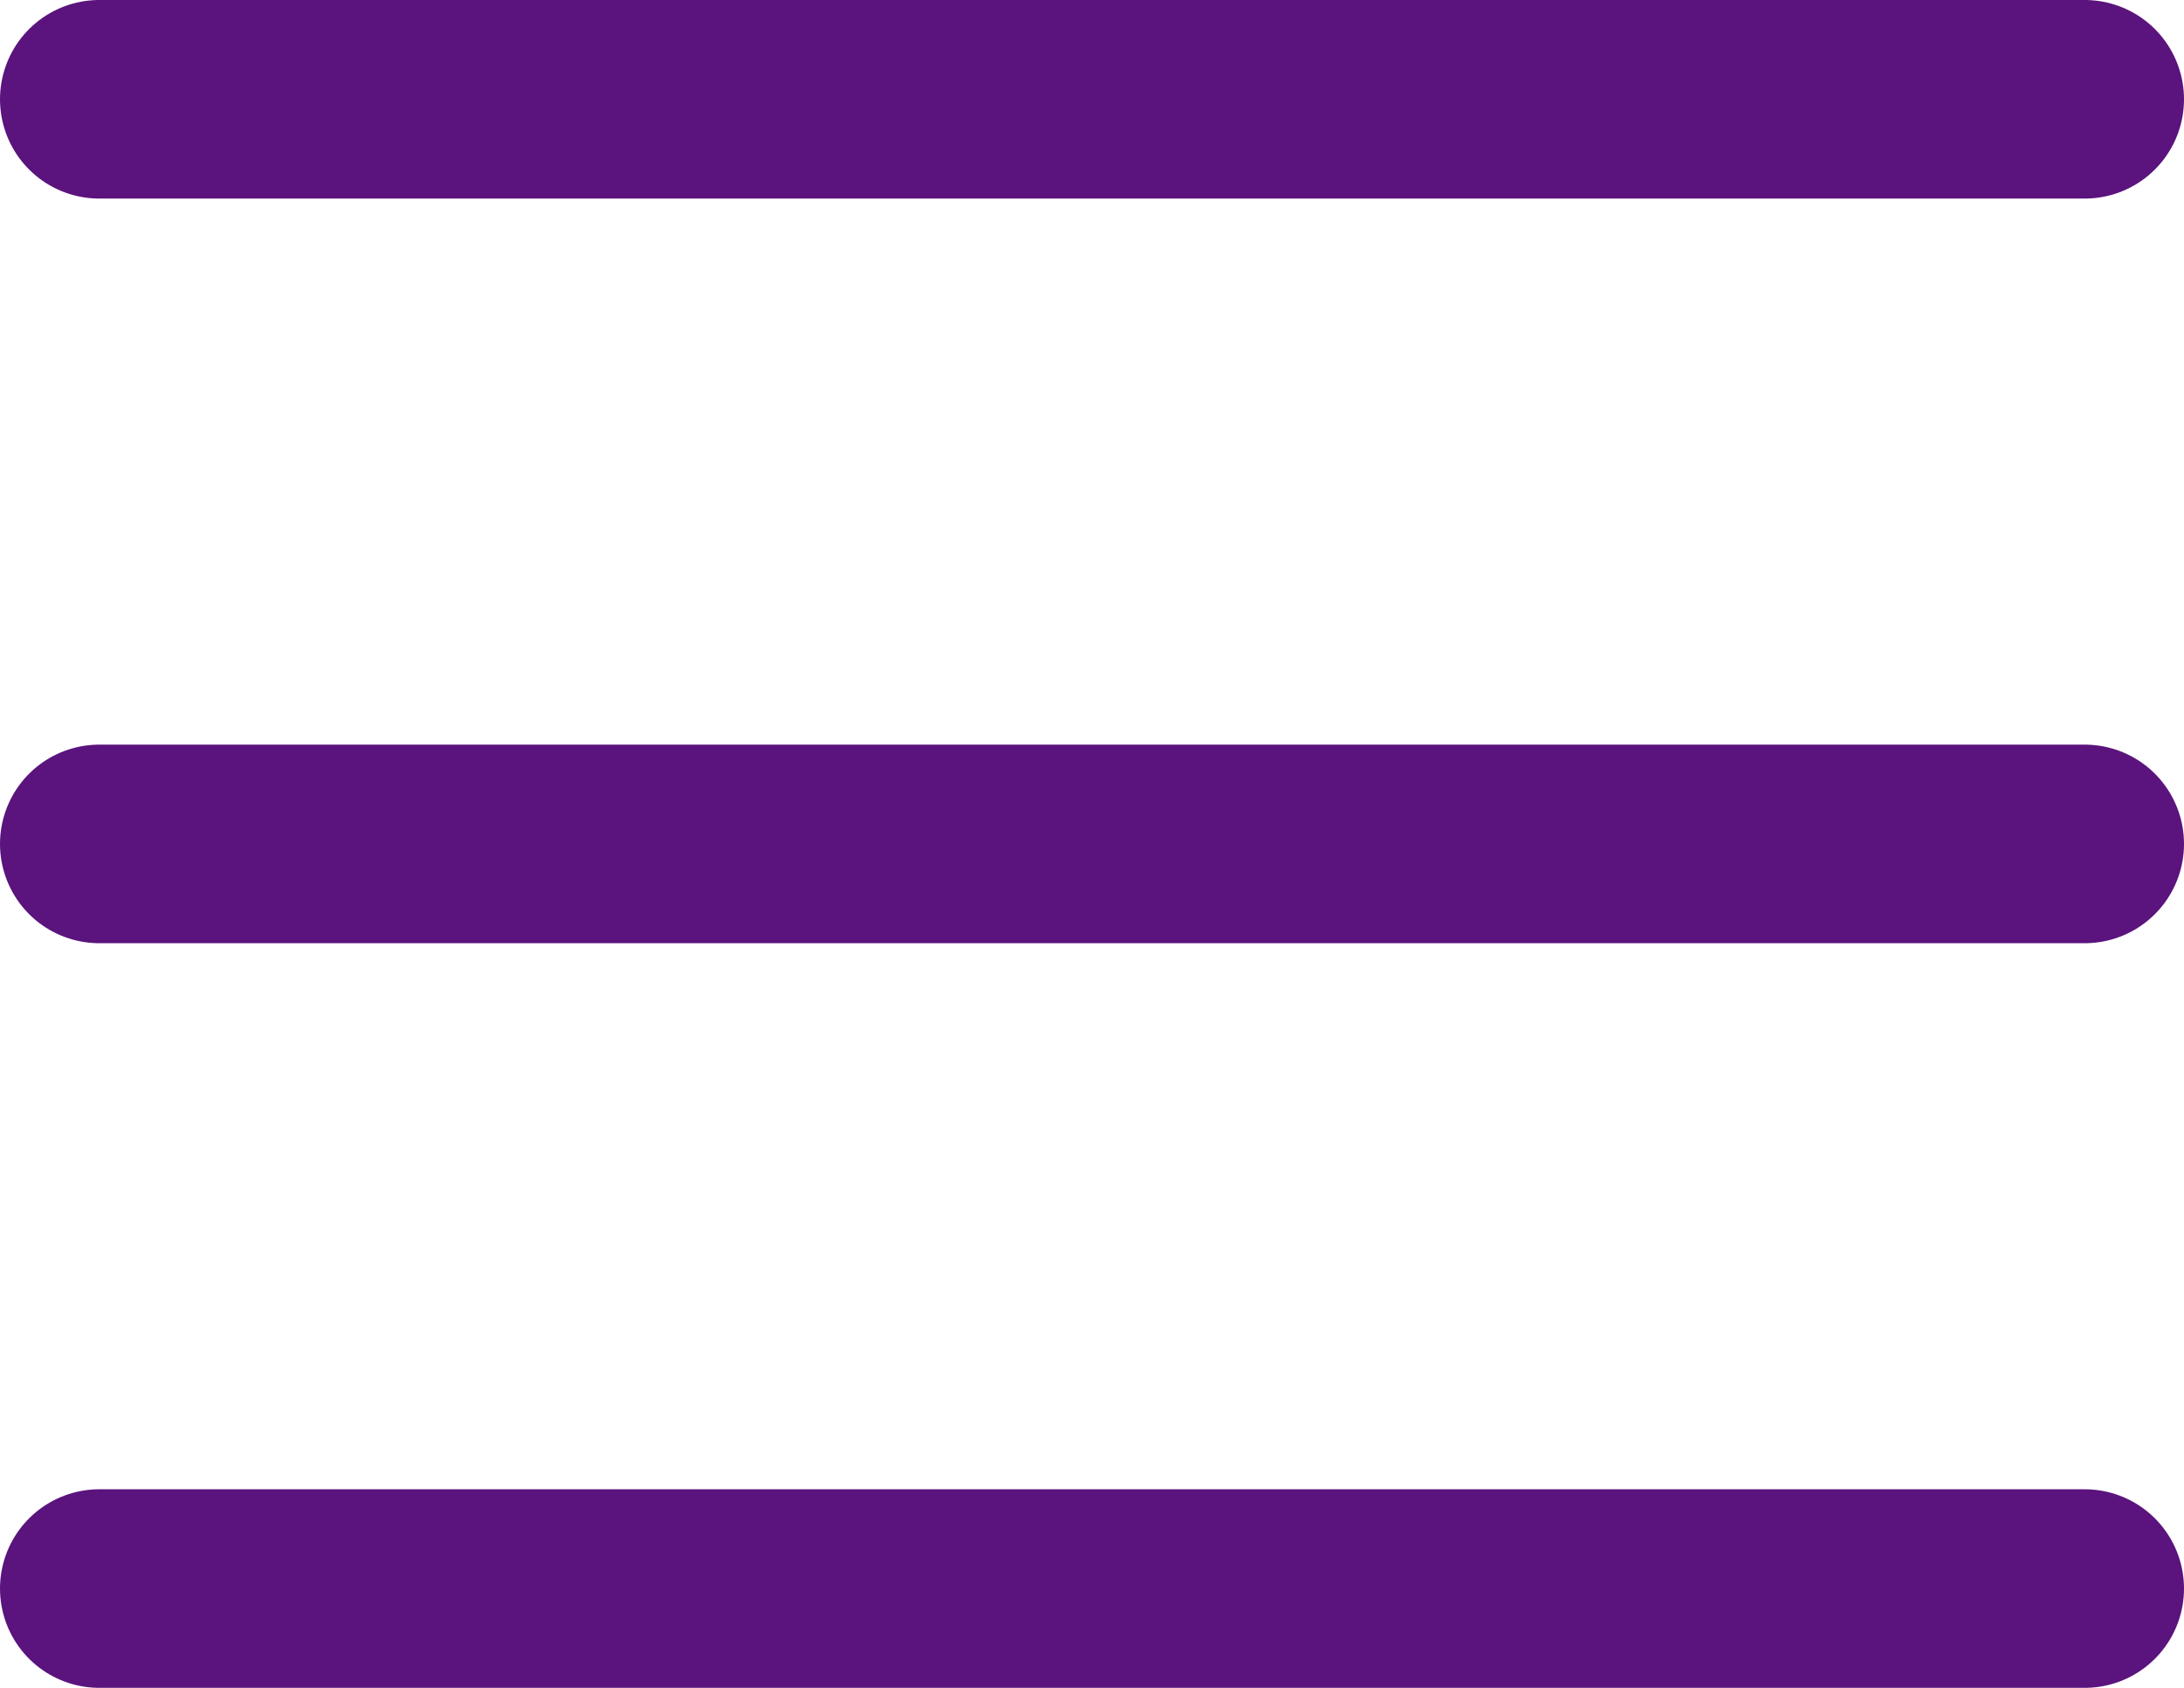
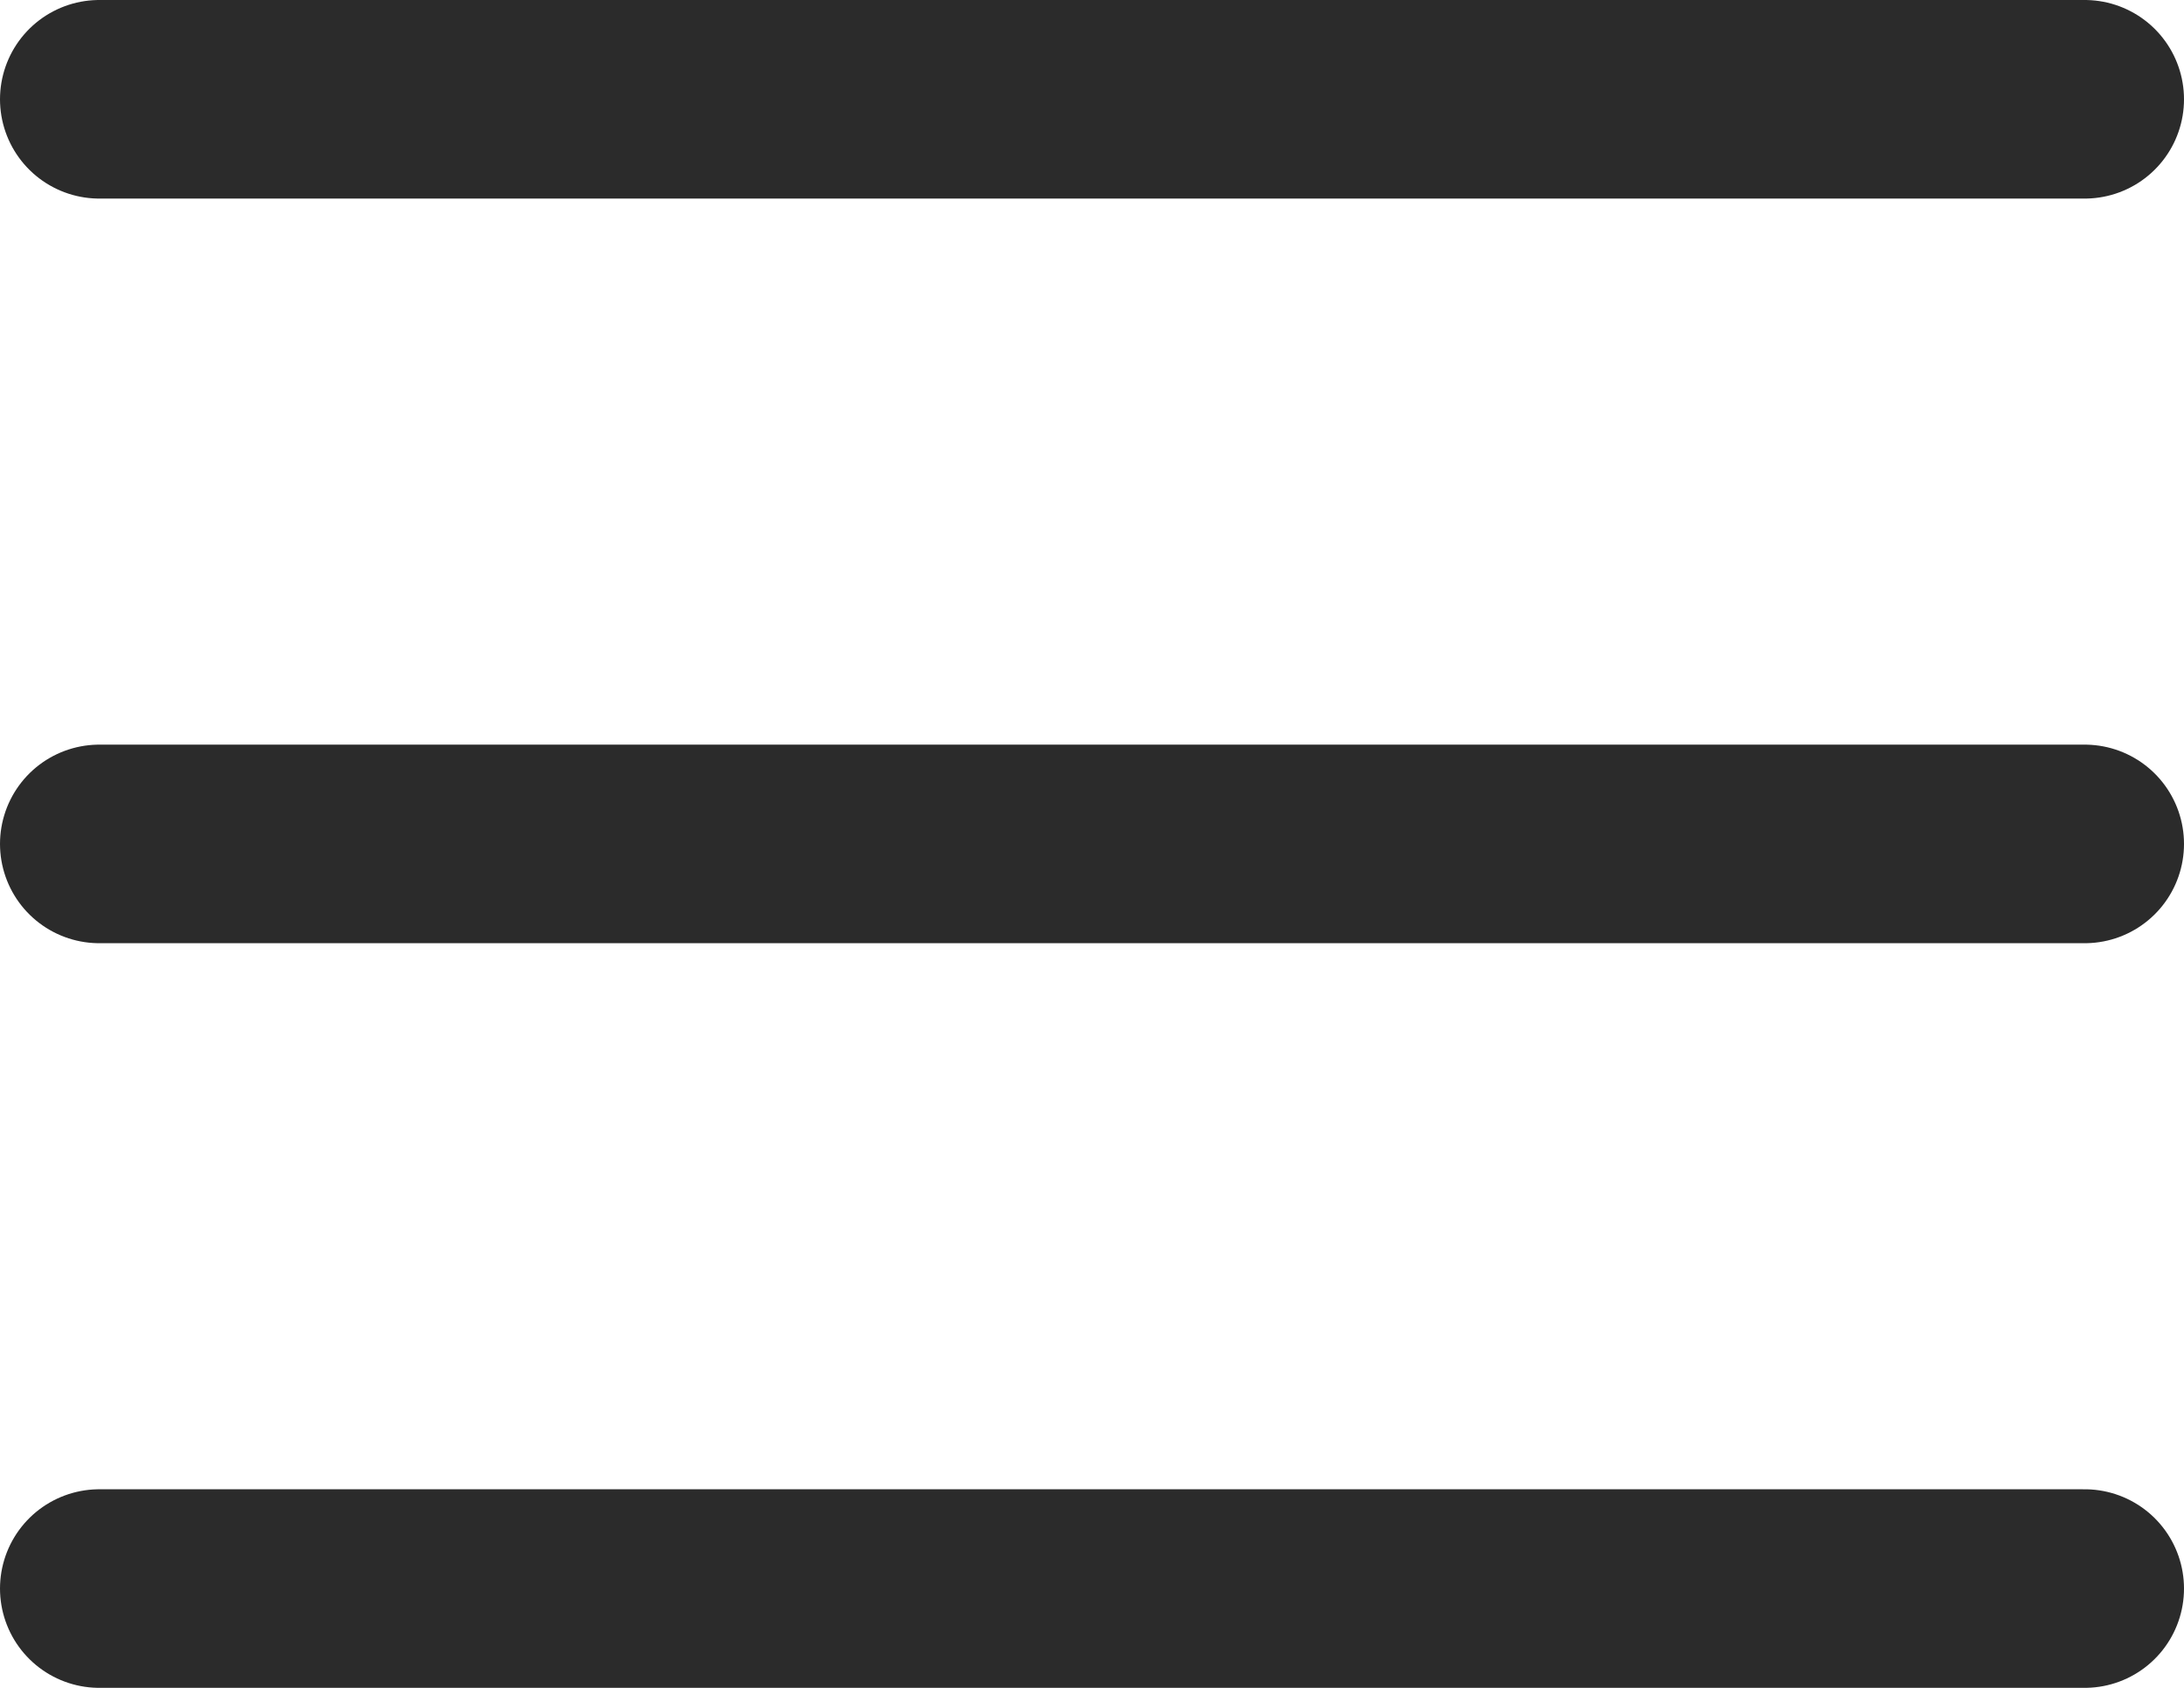
<svg xmlns="http://www.w3.org/2000/svg" id="Layer_1" viewBox="0 0 220 170">
  <defs>
    <style>
      .cls-1 {
        fill: none;
-         stroke: #5b137d;
+         stroke: #2b2b2b;
        stroke-linecap: round;
        stroke-miterlimit: 50;
        stroke-width: 20px;
      }
    </style>
  </defs>
  <line class="cls-1" x1="210" y1="85" x2="10" y2="85" />
  <line class="cls-1" x1="210" y1="10" x2="10" y2="10" />
  <line class="cls-1" x1="10" y1="160" x2="210" y2="160" />
</svg>
